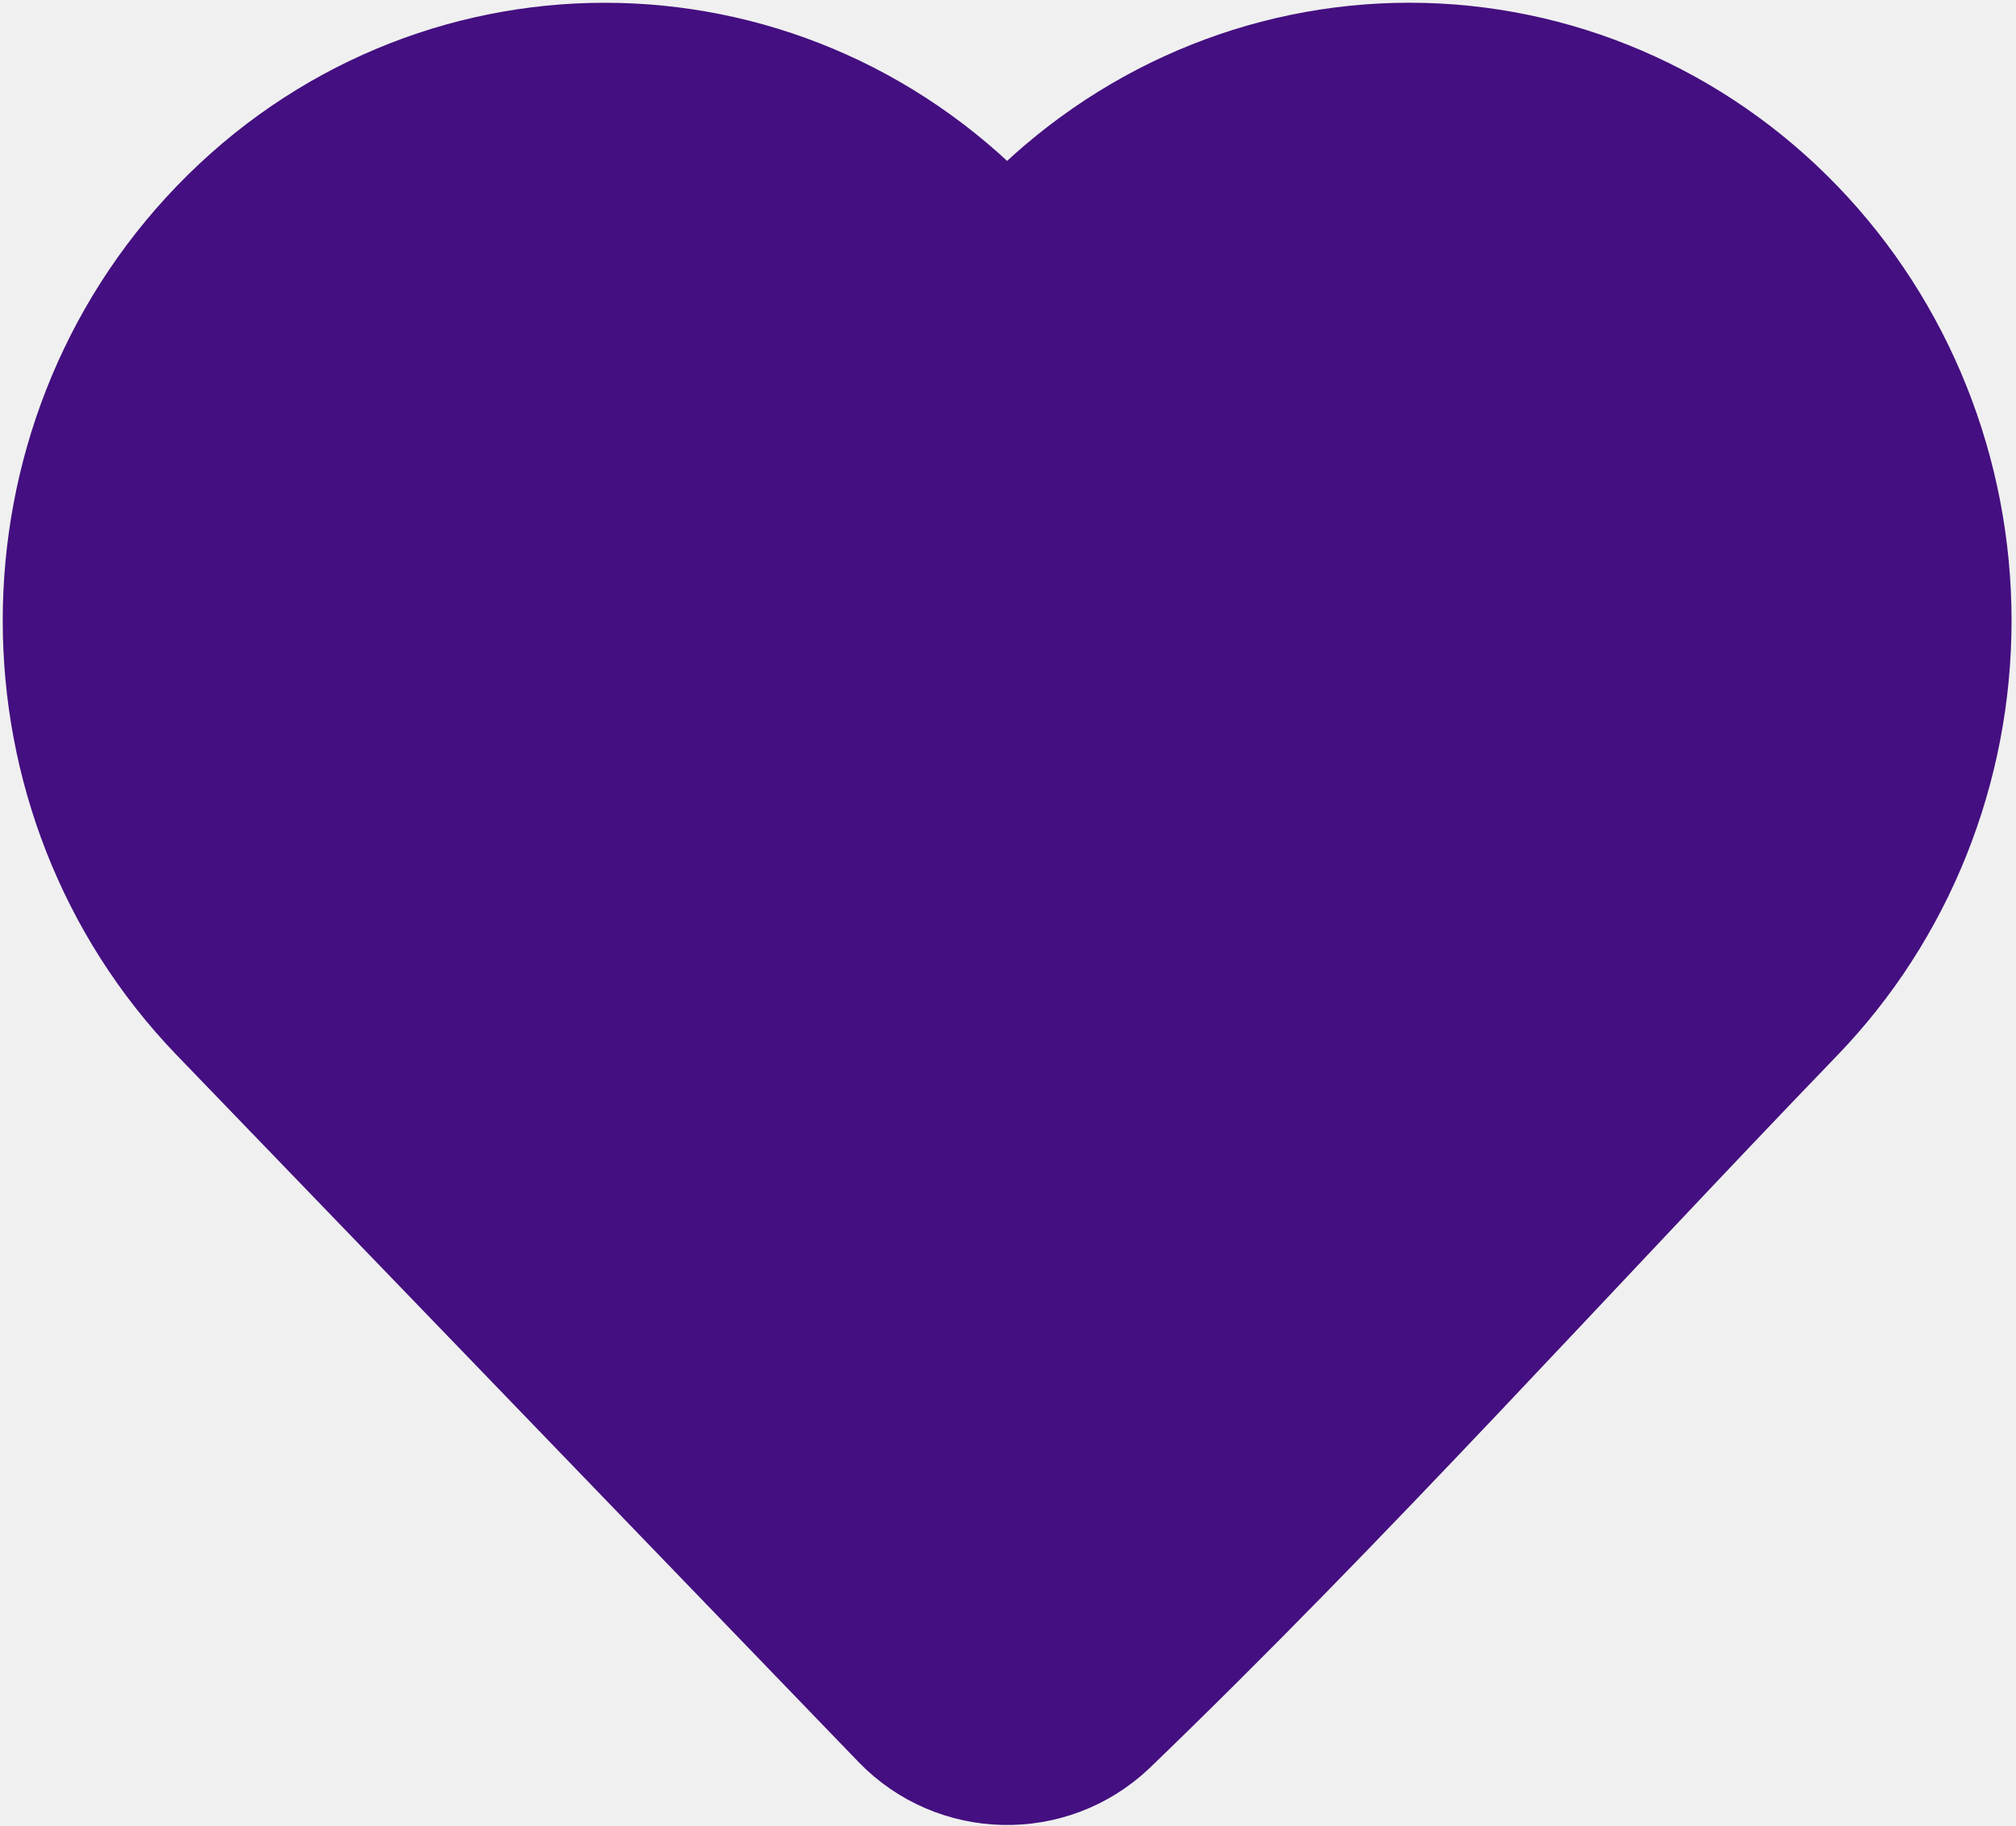
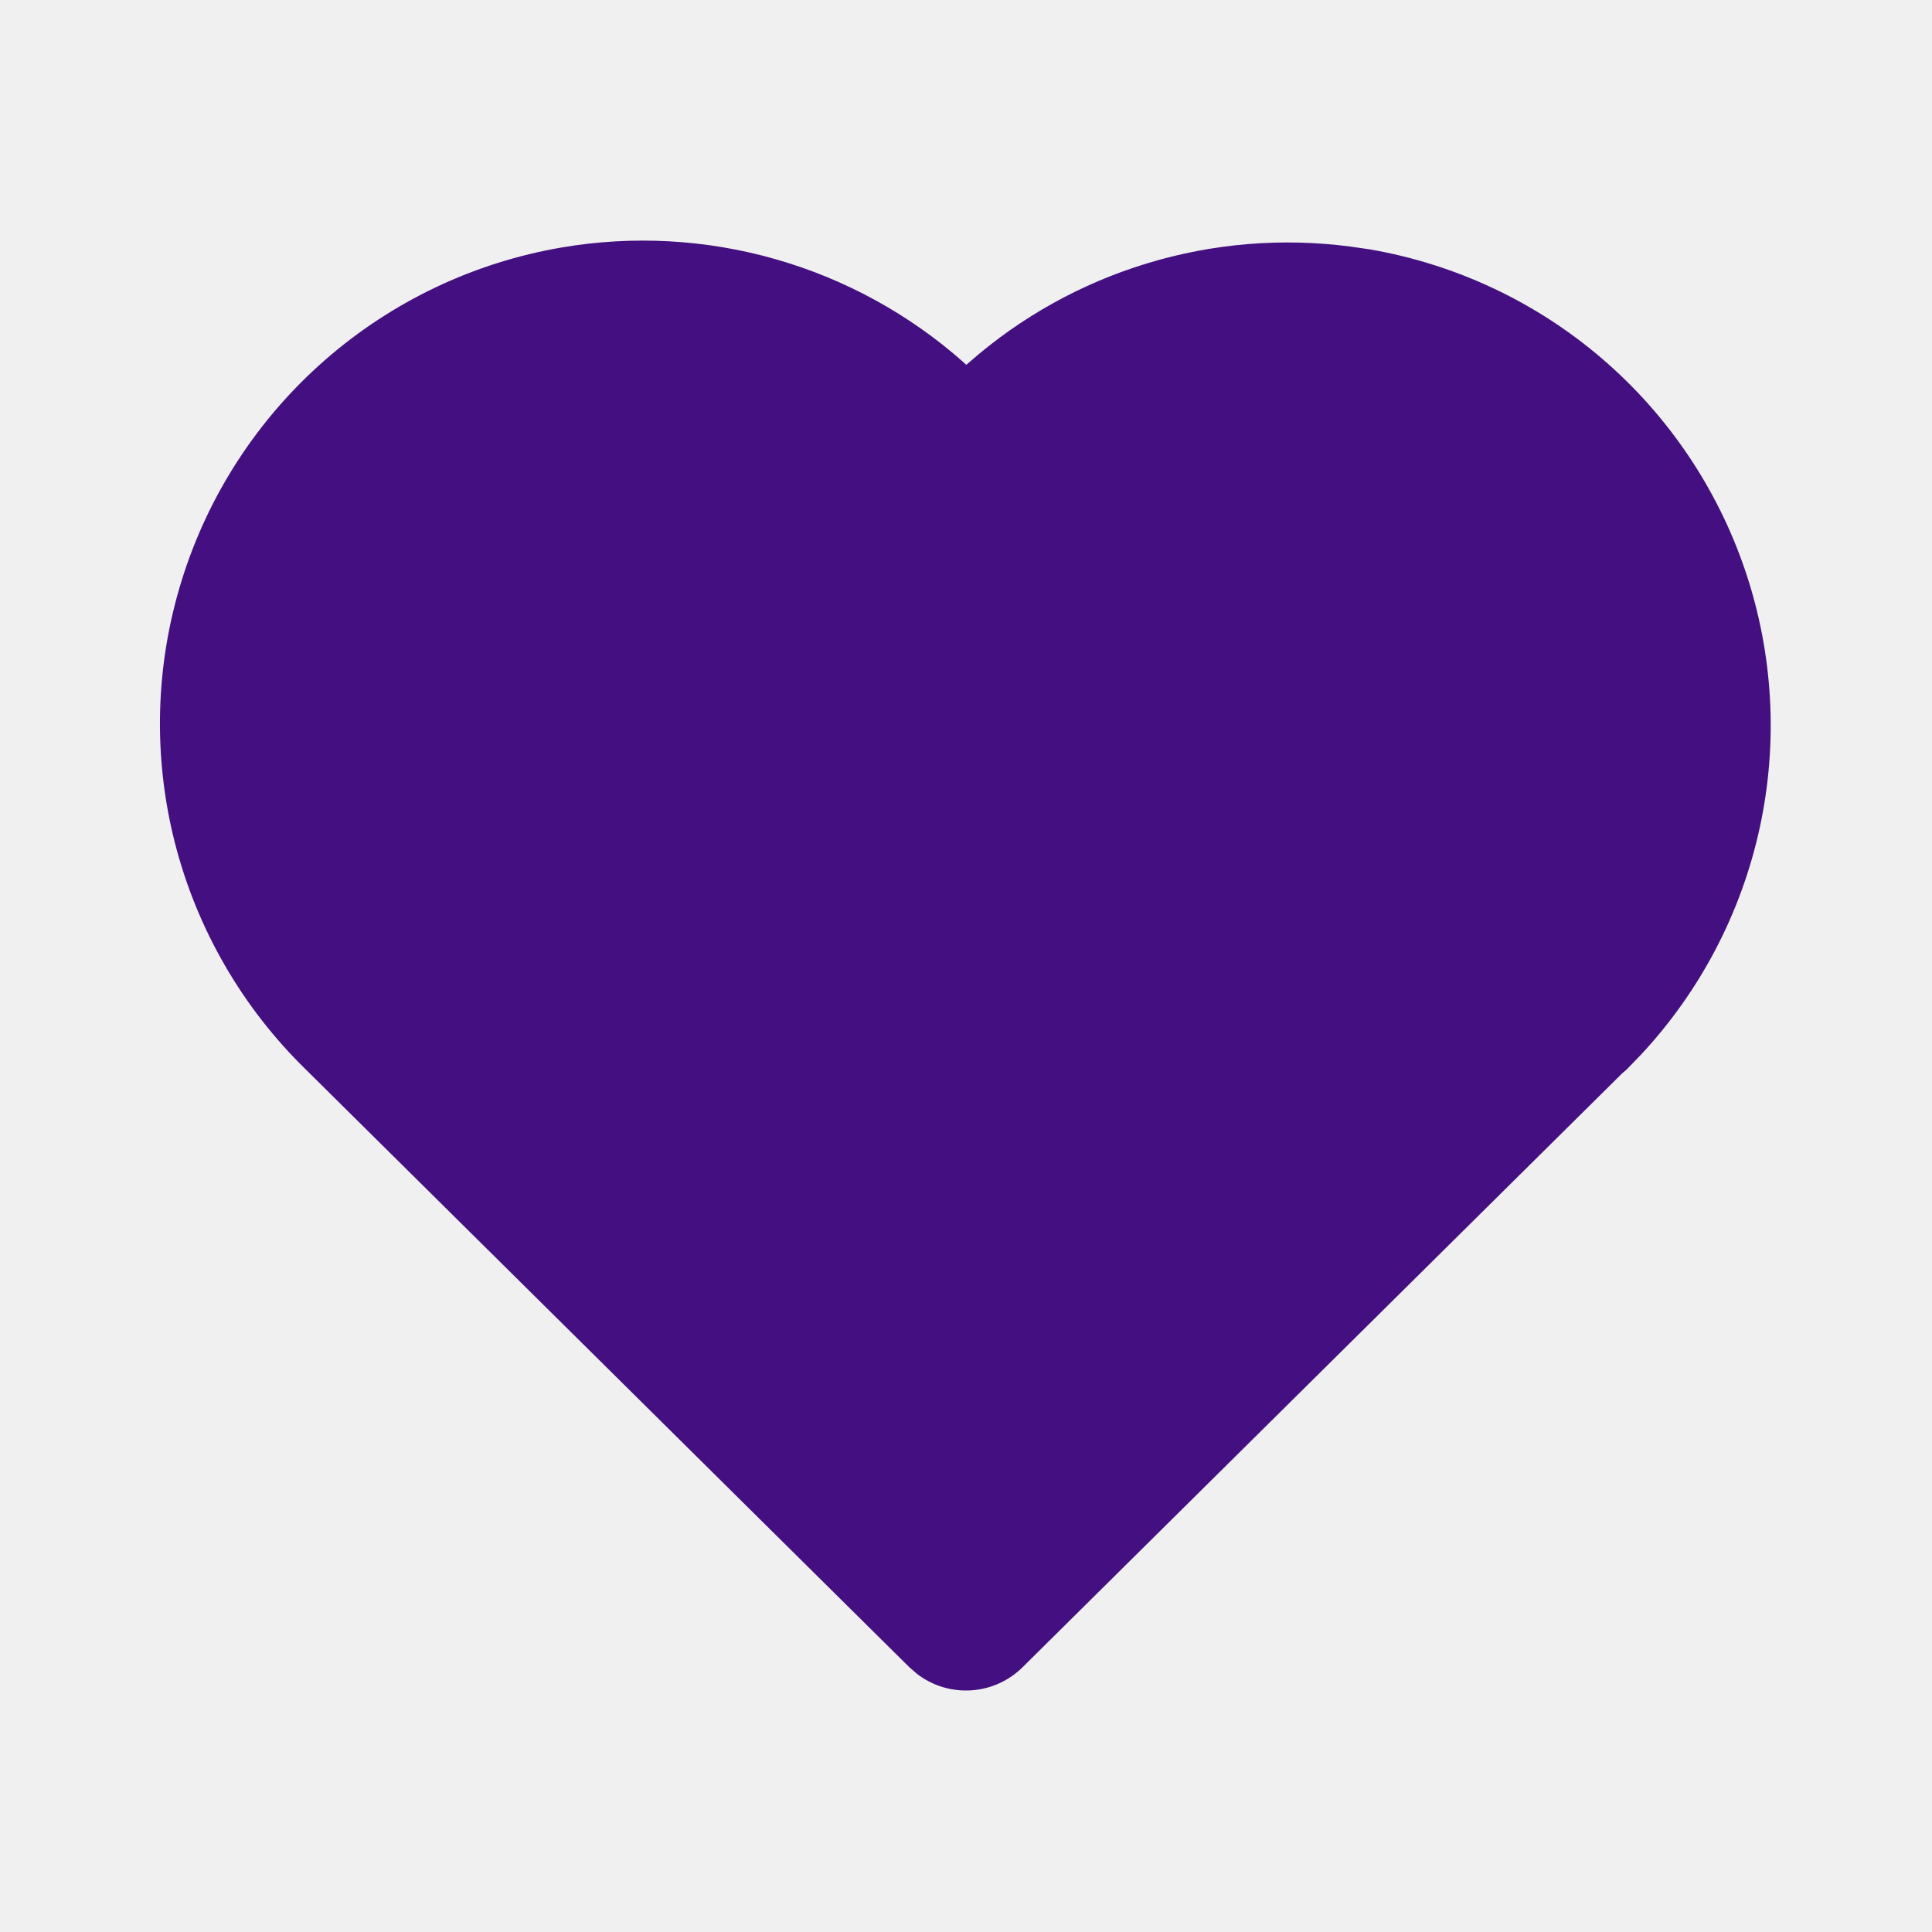
- <svg xmlns="http://www.w3.org/2000/svg" width="360" height="326" viewBox="0 0 360 326" fill="none">
-   <path d="M346.694 110.809C346.694 136.612 336.786 161.395 319.094 179.728C278.368 221.942 238.867 265.961 196.62 306.645C186.936 315.835 171.574 315.5 162.308 305.895L40.592 179.728C3.803 141.592 3.803 80.026 40.592 41.891C77.744 3.38 138.268 3.38 175.419 41.891L179.843 46.477L184.265 41.893C202.077 23.42 226.337 13 251.679 13C277.022 13 301.279 23.419 319.094 41.891C336.788 60.225 346.694 85.007 346.694 110.809Z" fill="#440F80" stroke="#440F80" stroke-width="25.027" stroke-linejoin="round" />
+ <svg xmlns="http://www.w3.org/2000/svg" width="25" height="25" viewBox="0 0 25 25" fill="none">
+   <g clip-path="url(#clip0_43_252)">
+     <path d="M7.27 3.202C8.192 3.045 9.137 3.097 10.036 3.354C10.936 3.611 11.766 4.066 12.466 4.686L12.504 4.721L12.54 4.69C13.207 4.103 13.993 3.666 14.843 3.408C15.693 3.149 16.589 3.075 17.47 3.19L17.726 3.227C18.837 3.419 19.875 3.907 20.731 4.641C21.586 5.375 22.228 6.326 22.587 7.395C22.946 8.463 23.01 9.609 22.771 10.71C22.532 11.812 22 12.828 21.23 13.652L21.043 13.845L20.993 13.887L13.232 21.574C13.053 21.751 12.816 21.858 12.565 21.873C12.313 21.889 12.064 21.813 11.865 21.659L11.767 21.574L3.961 13.843C3.135 13.038 2.547 12.021 2.262 10.902C1.978 9.784 2.009 8.609 2.352 7.508C2.694 6.406 3.335 5.421 4.203 4.661C5.071 3.901 6.133 3.396 7.27 3.202Z" fill="#440F80" />
+   </g>
+   <defs>
+     <clipPath id="clip0_43_252">
+       <rect width="25" height="25" fill="white" />
+     </clipPath>
+   </defs>
</svg>
